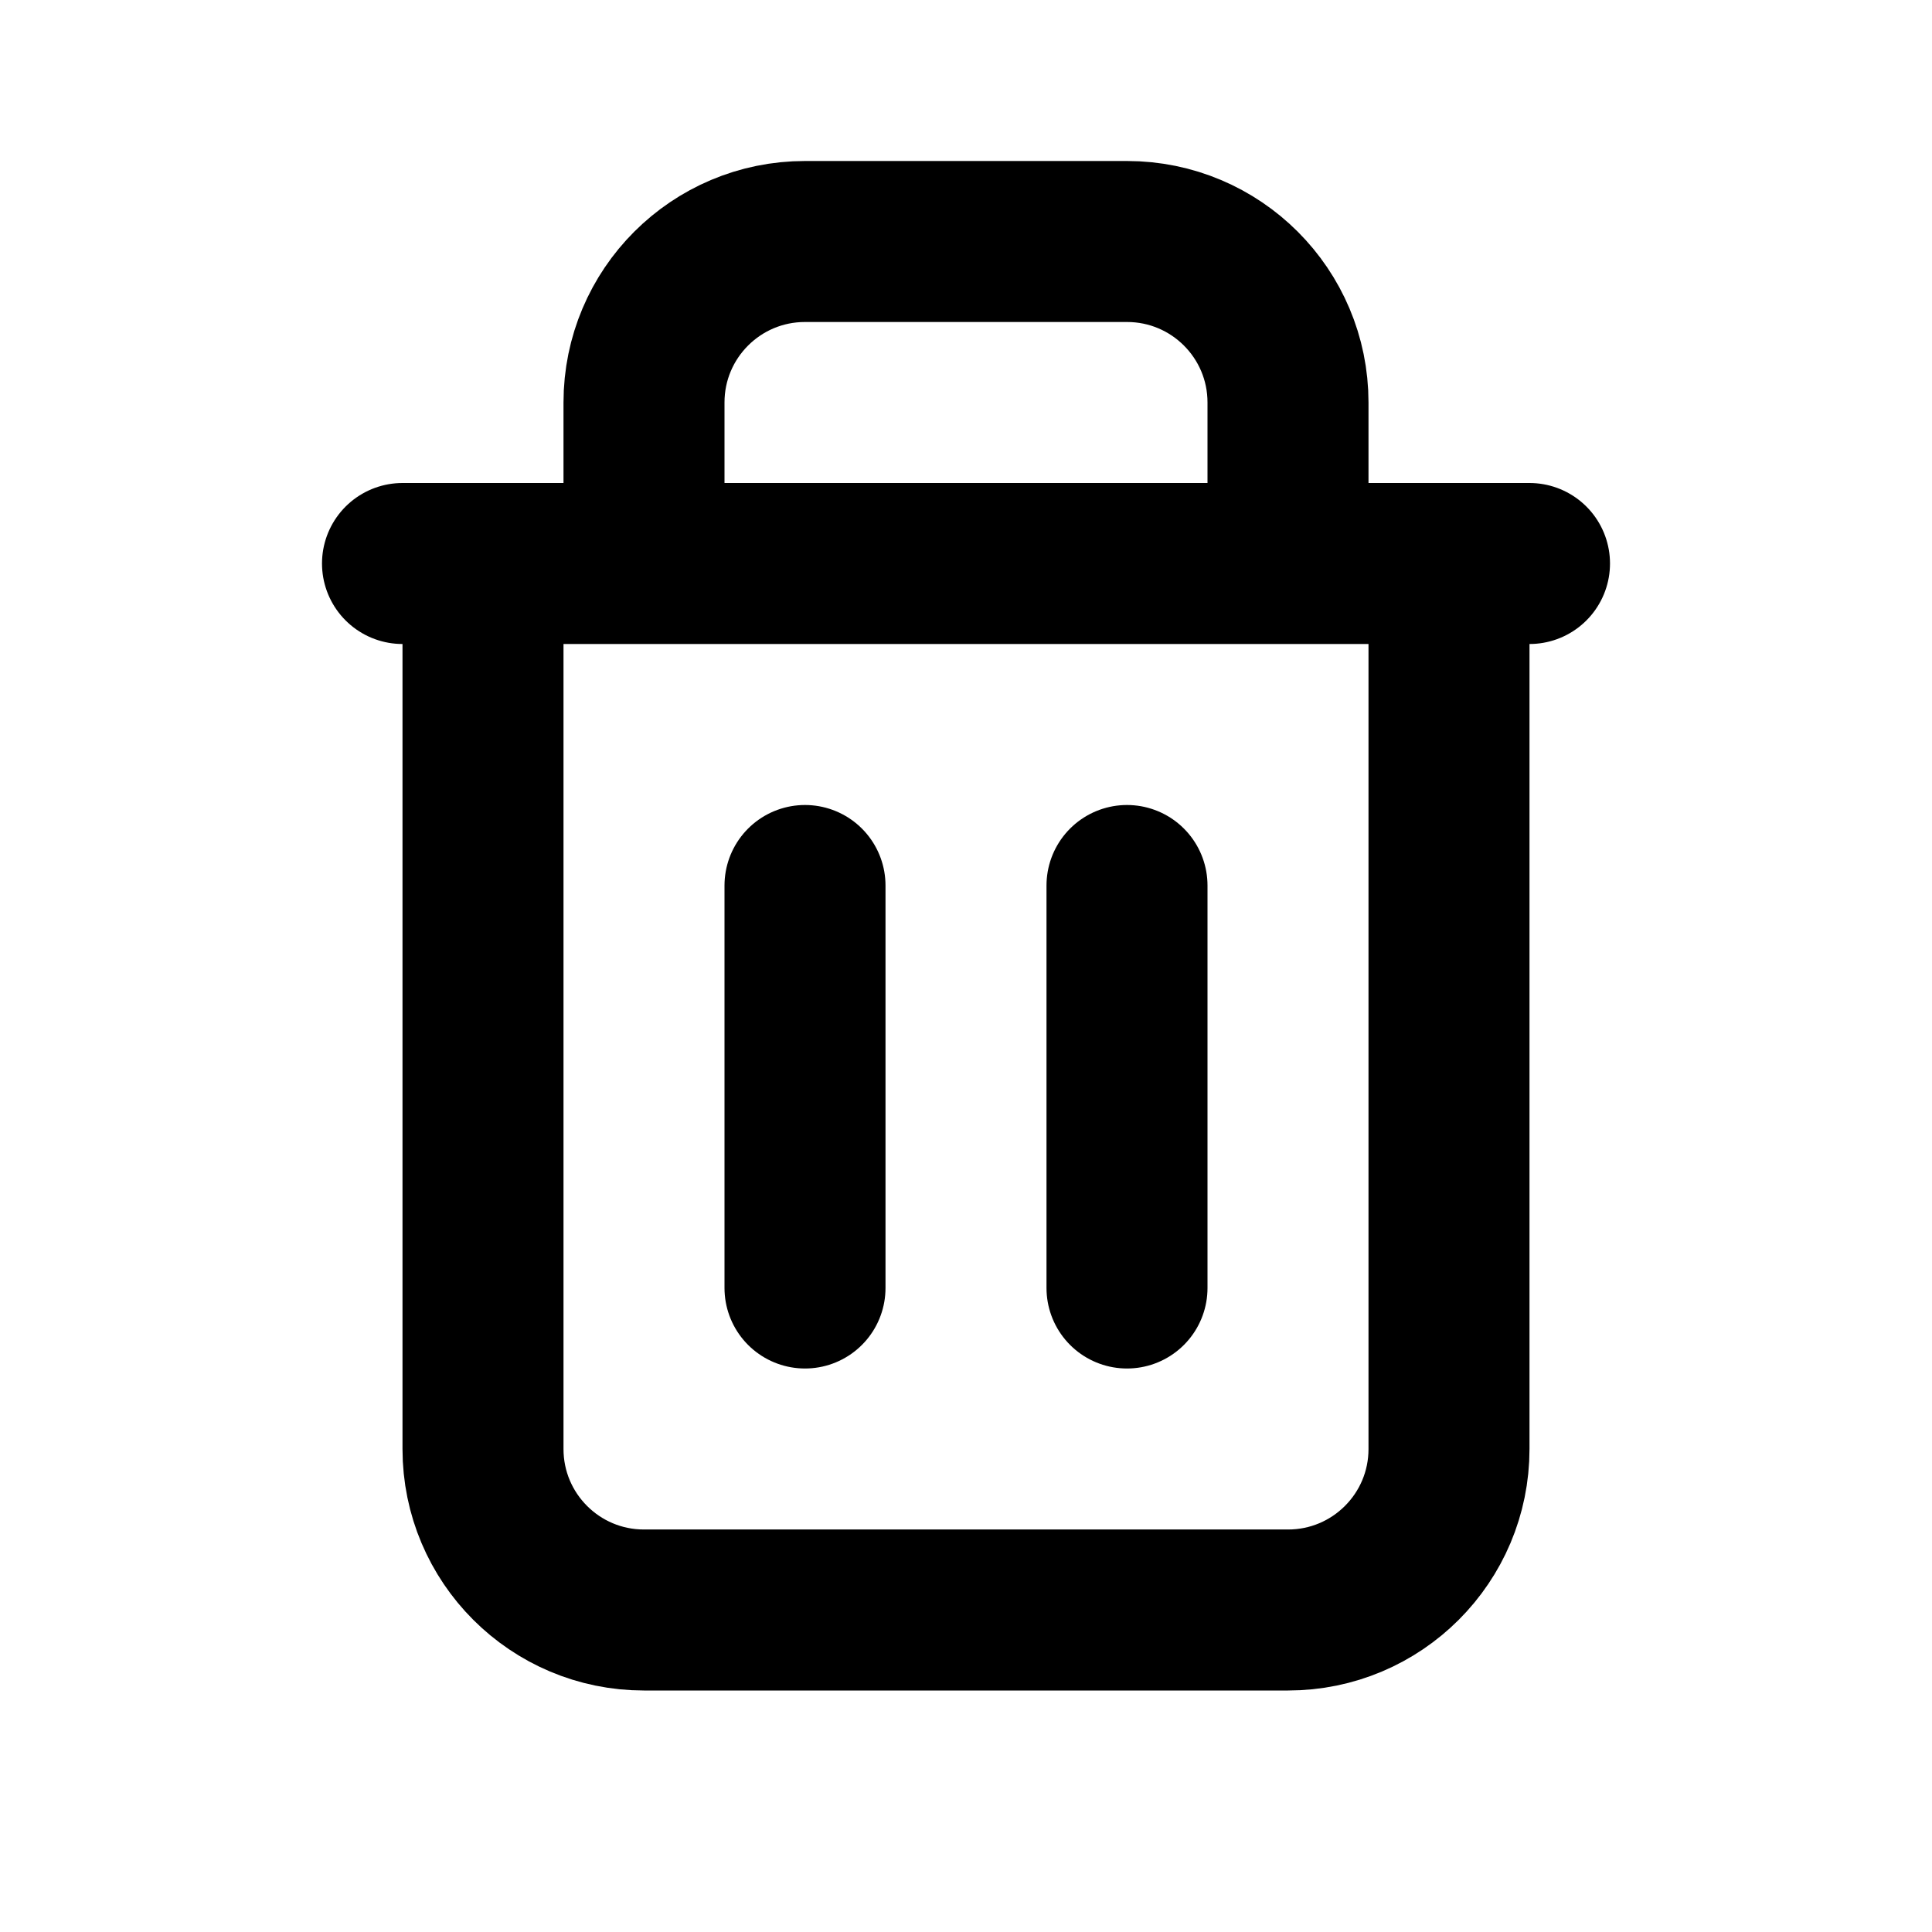
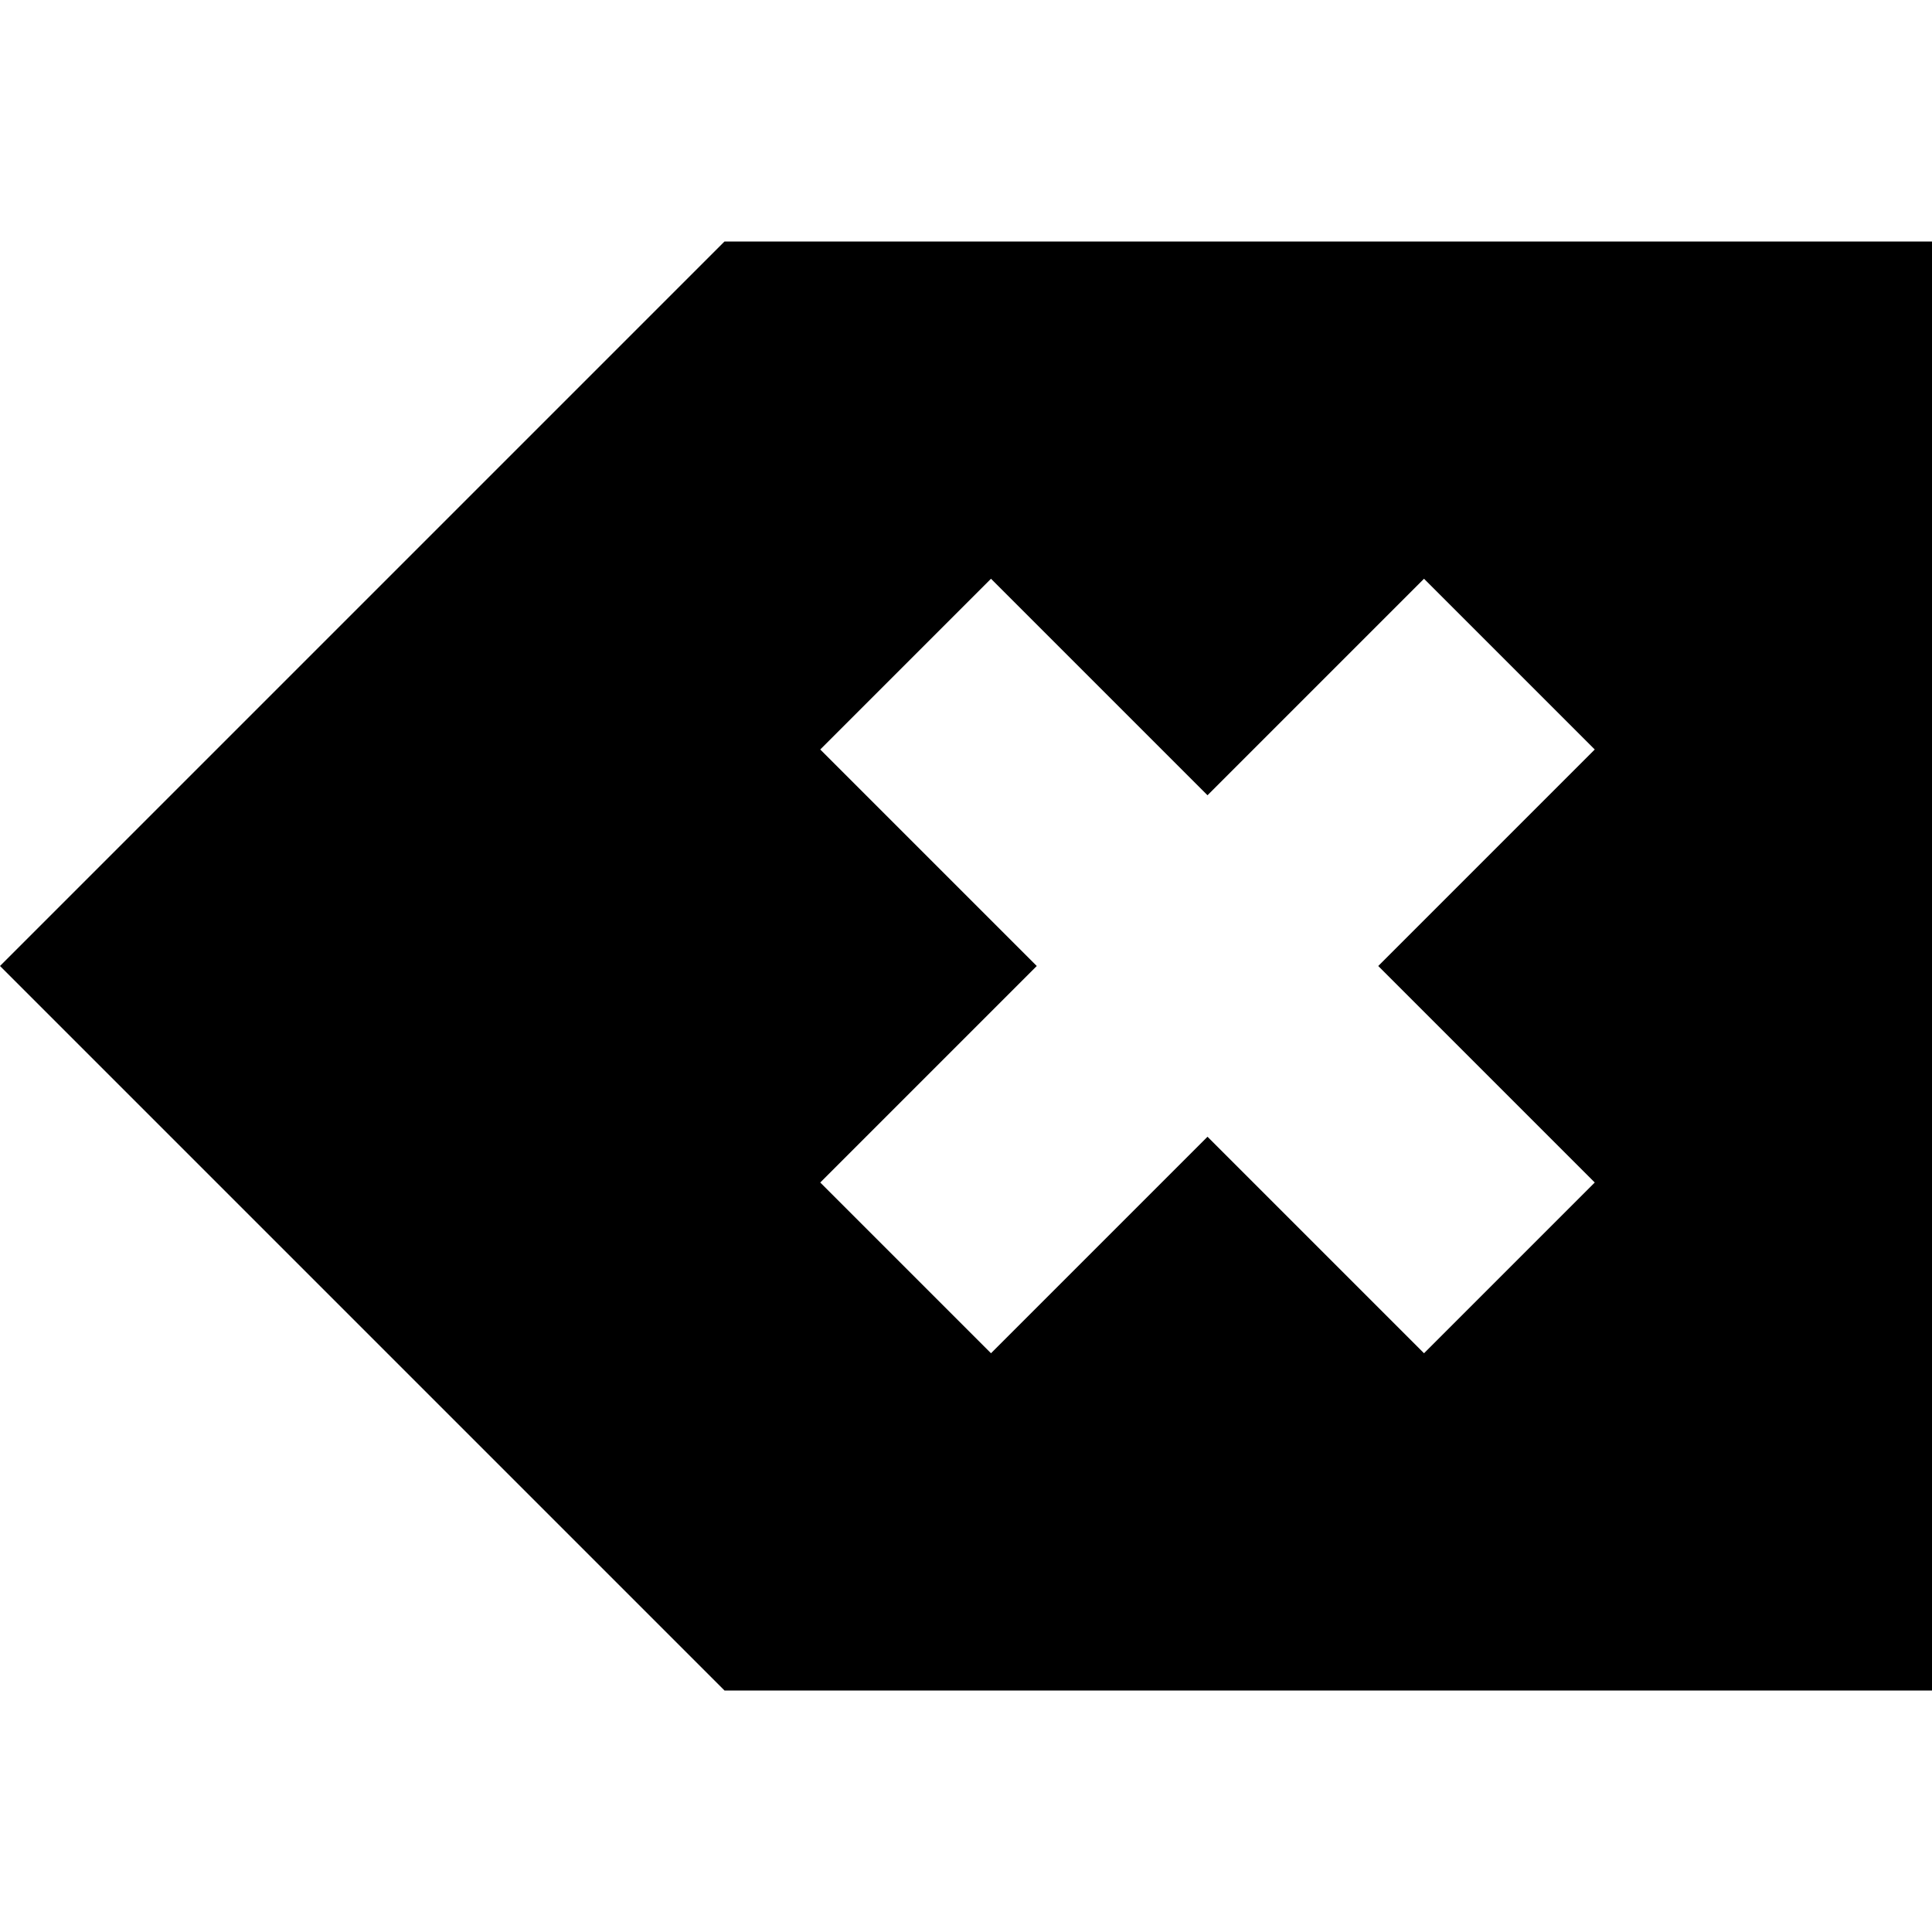
- <svg xmlns="http://www.w3.org/2000/svg" width="24px" height="24px" viewBox="0 0 24 24" fill="none">
+ <svg xmlns="http://www.w3.org/2000/svg" width="24px" height="24px" viewBox="0 0 16 16" fill="none">
+   <defs>
+     <linearGradient id="hoverGradient" x1="0%" y1="0%" x2="100%" y2="100%">
+       <stop offset="0%" stop-color="#ff7e5f" />
+       <stop offset="100%" stop-color="#feb47b" />
+     </linearGradient>
+   </defs>
  <g id="SVGRepo_bgCarrier" stroke-width="0" />
  <g id="SVGRepo_tracerCarrier" stroke-linecap="round" stroke-linejoin="round" />
  <g id="SVGRepo_iconCarrier">
-     <path d="M6 7V18C6 19.105 6.895 20 8 20H16C17.105 20 18 19.105 18 18V7M6 7H5M6 7H8M18 7H19M18 7H16M10 11V16M14 11V16M8 7V5C8 3.895 8.895 3 10 3H14C15.105 3 16 3.895 16 5V7M8 7H16" stroke="currentColor" stroke-width="2" stroke-linecap="round" stroke-linejoin="round" />
+     <path fill-rule="evenodd" clip-rule="evenodd" d="M0 8L6 2H16V14H6L0 8ZM6.793 6.207L8.586 8L6.793 9.793L8.207 11.207L10 9.414L11.793 11.207L13.207 9.793L11.414 8L13.207 6.207L11.793 4.793L10 6.586L8.207 4.793L6.793 6.207Z" fill="currentColor" />
  </g>
</svg>
